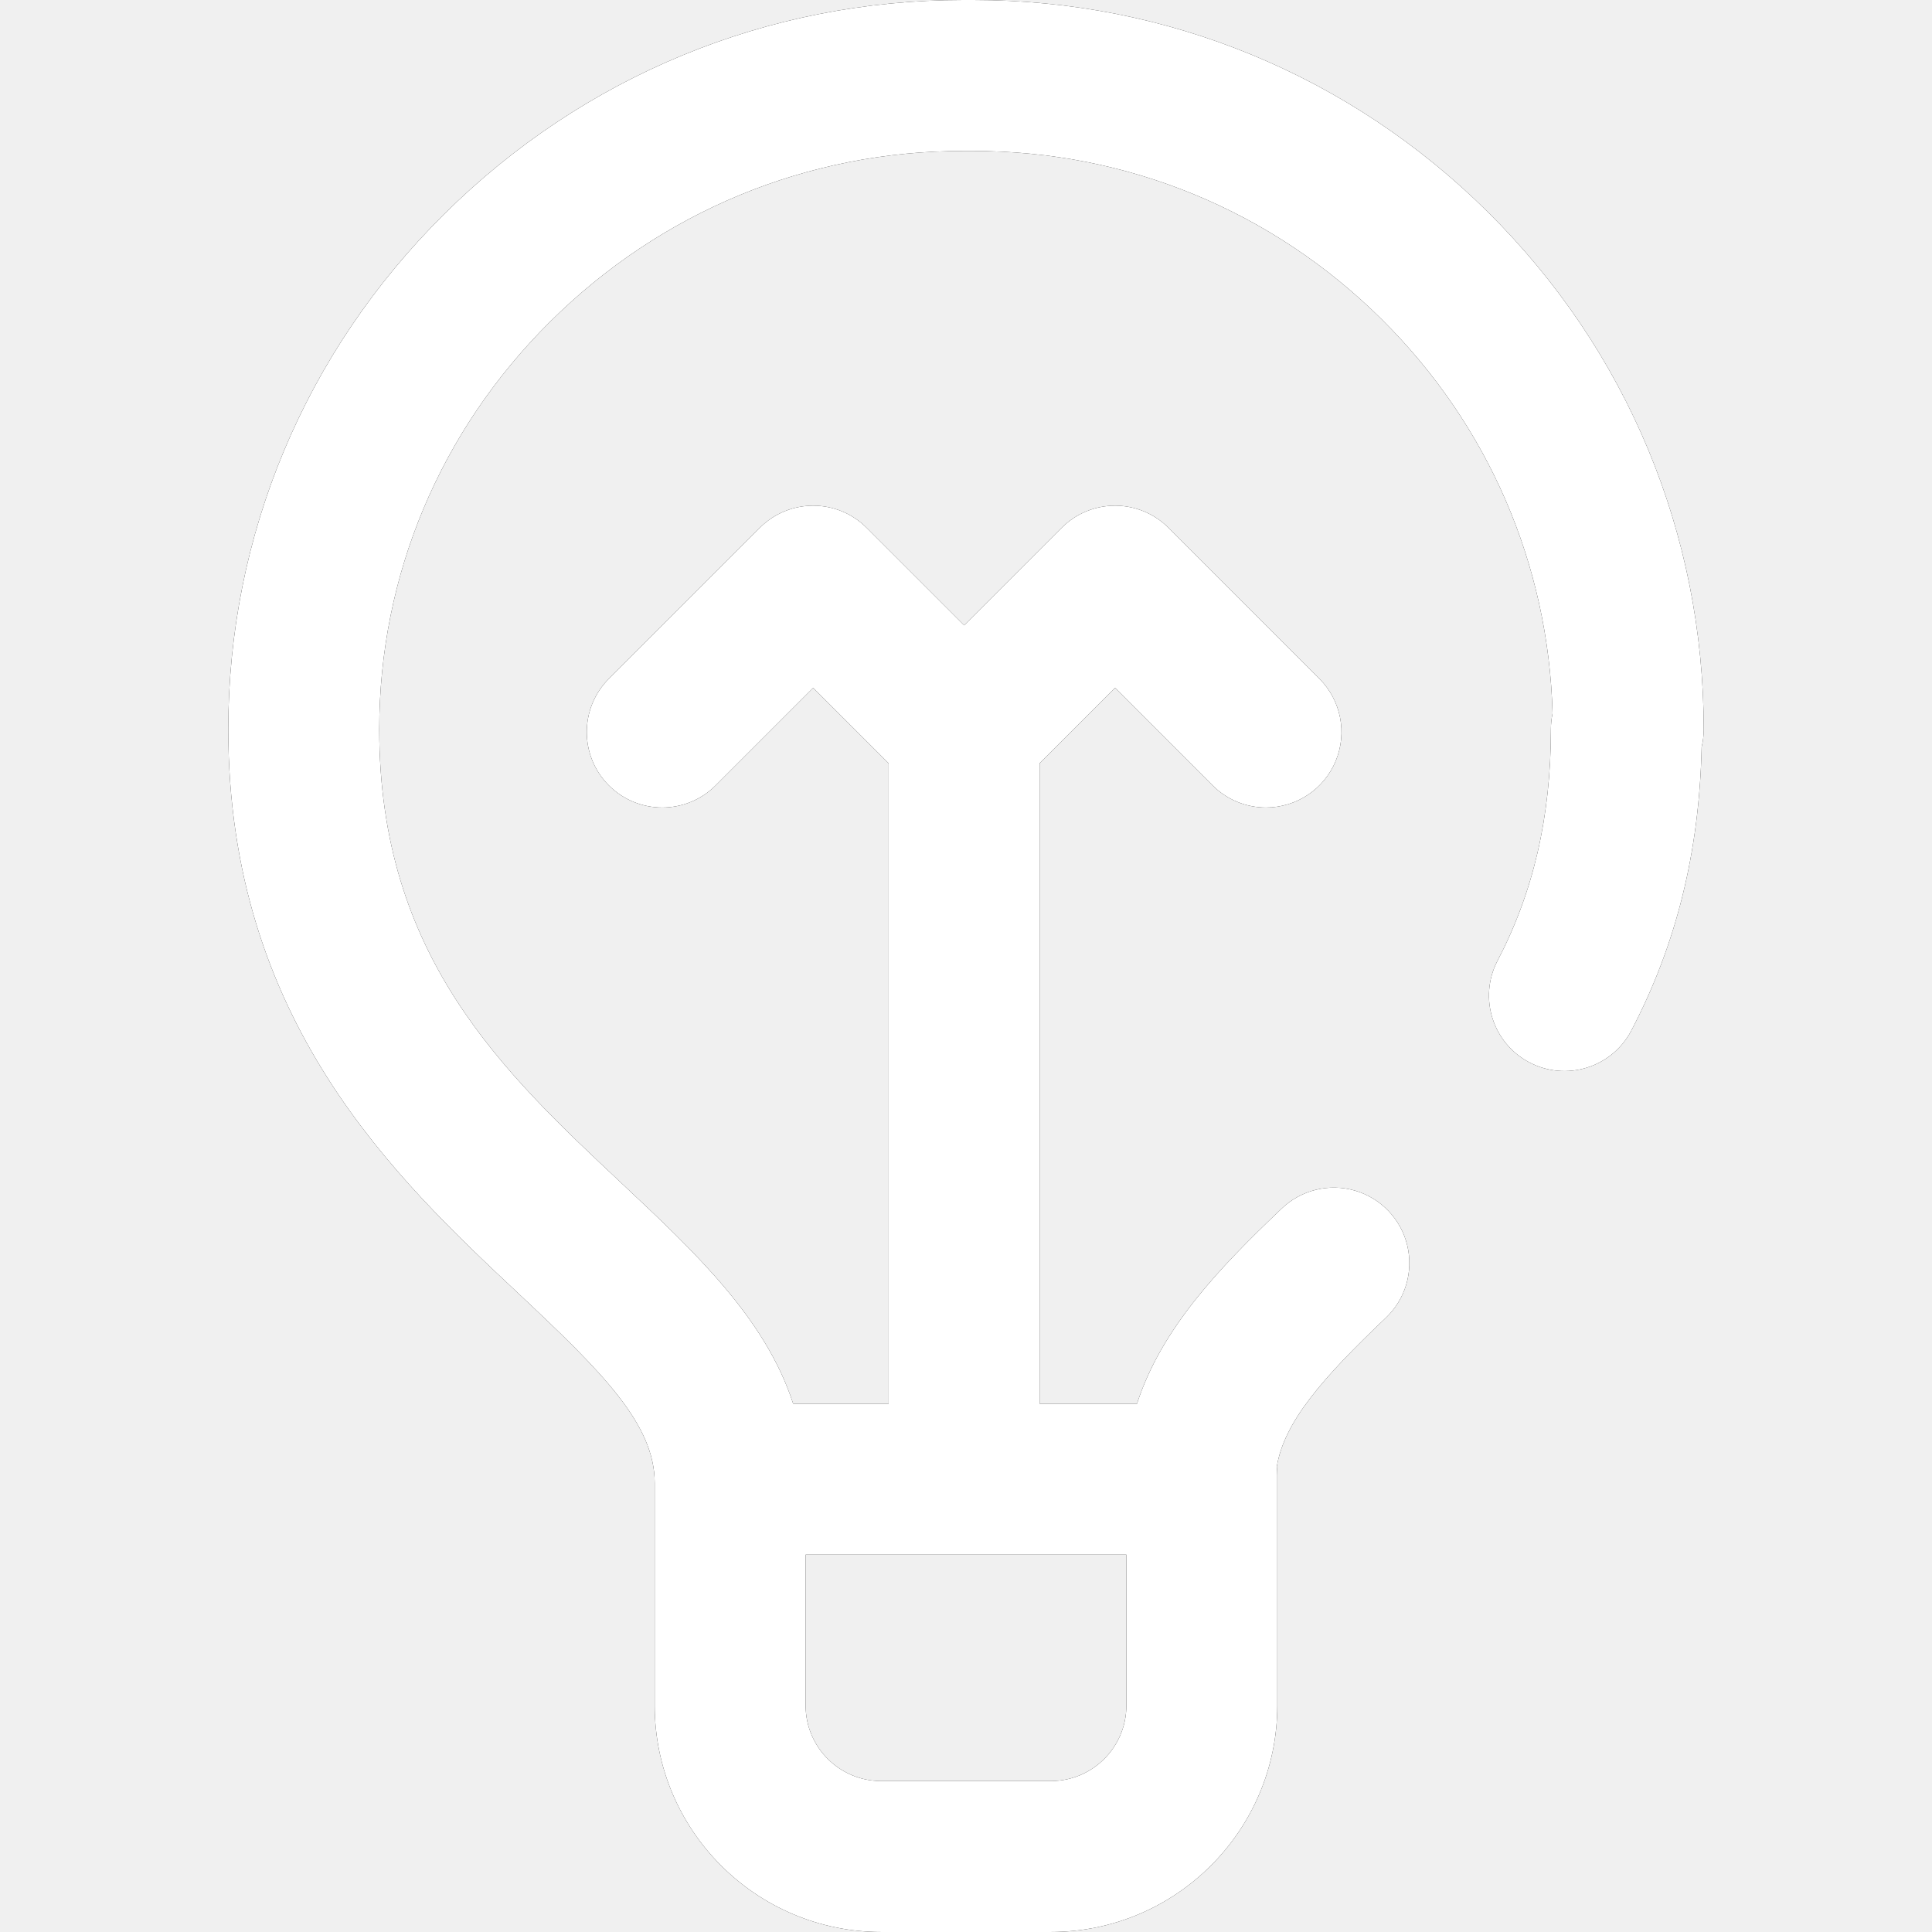
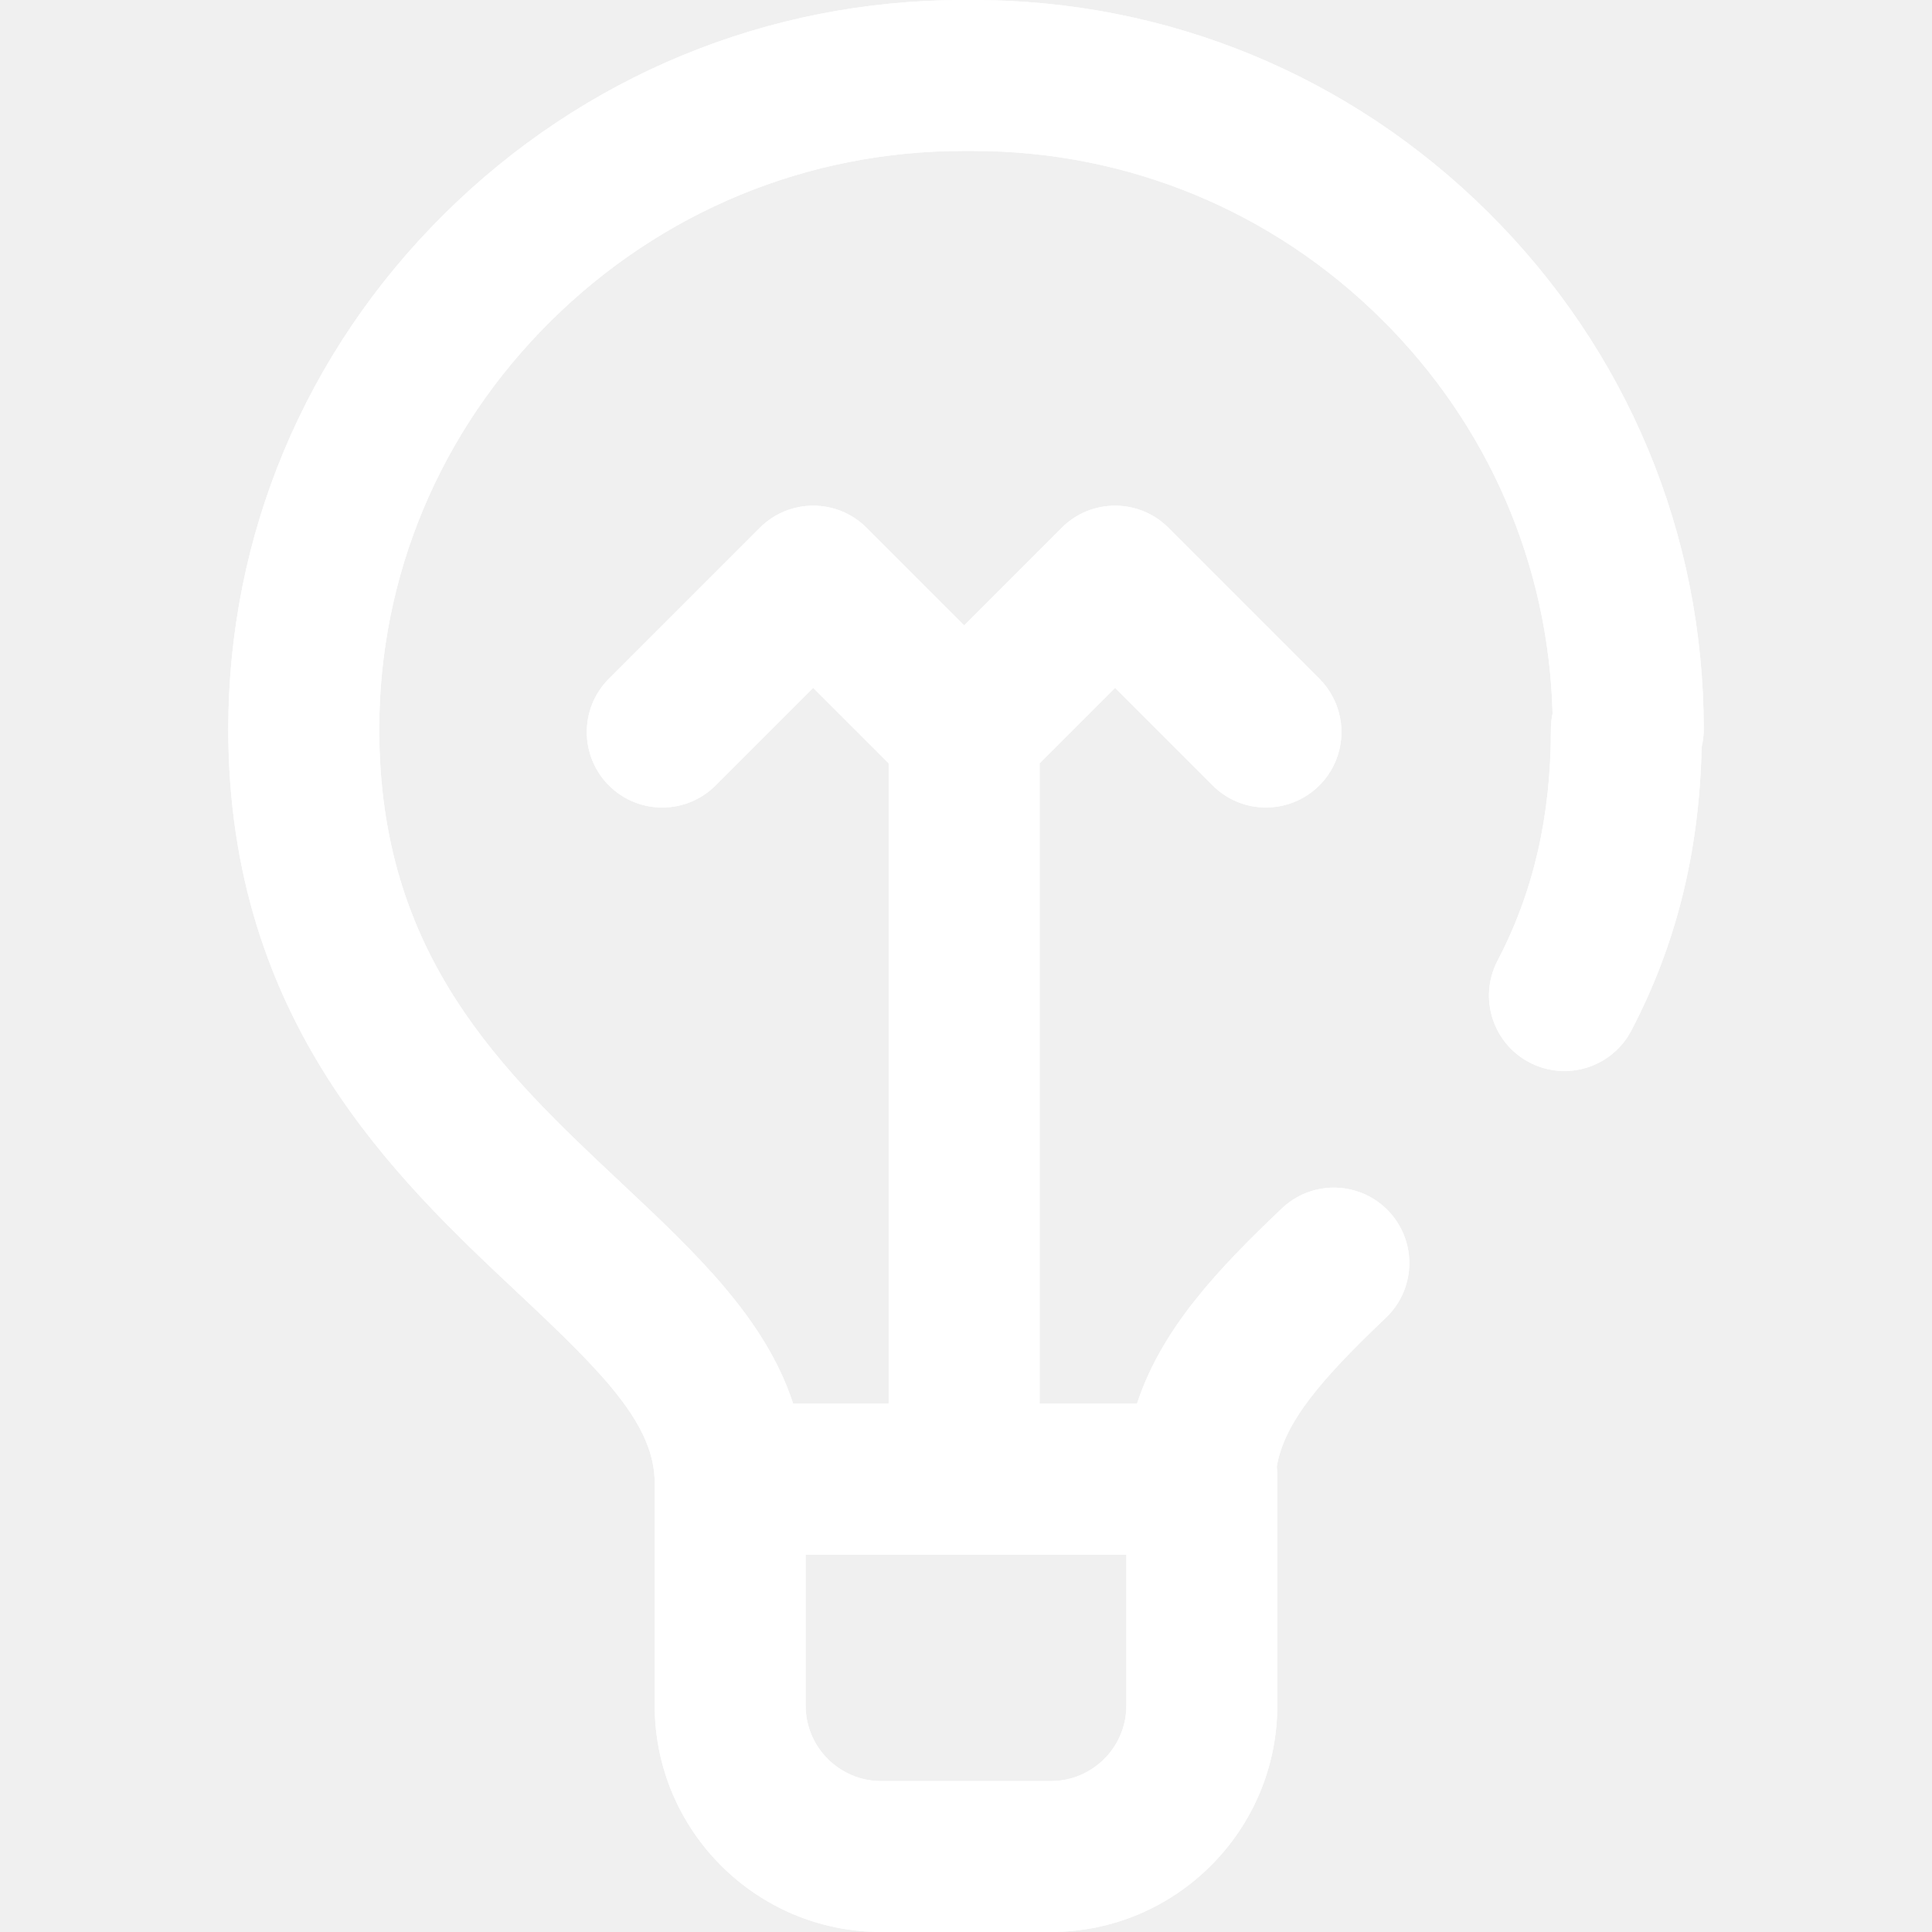
<svg xmlns="http://www.w3.org/2000/svg" xmlns:xlink="http://www.w3.org/1999/xlink" width="100" height="100" viewBox="0 0 100 100">
  <defs>
    <path id="a" d="M77.028 10.99C69.88 3.896 60.425 0 50.372 0h-.519C39.728 0 30.19 3.936 22.973 11.1c-7.194 7.142-11.157 16.605-11.157 26.648 0 15.107 8.673 23.247 15.006 29.19 4.38 4.11 7.065 6.784 7.065 9.82V88.28c0 6.462 5.257 11.719 11.718 11.719h8.79c6.461 0 11.718-5.257 11.718-11.719V76.367c0-.155-.009-.308-.026-.459.385-2.303 2.333-4.549 5.623-7.679a3.906 3.906 0 1 0-5.384-5.66c-3.227 3.069-6.205 6.183-7.476 10.087H53.81V39.51l3.906-3.907 5.05 5.05a3.894 3.894 0 0 0 2.762 1.145 3.906 3.906 0 0 0 2.762-6.668l-7.812-7.813a3.906 3.906 0 0 0-5.524 0l-5.05 5.05-5.051-5.05a3.906 3.906 0 0 0-5.524 0l-7.813 7.813a3.906 3.906 0 1 0 5.524 5.524l5.05-5.05 3.907 3.906v33.147h-4.942c-1.438-4.426-5.08-7.843-8.885-11.415-6.165-5.785-12.54-11.768-12.54-23.494 0-7.944 3.142-15.439 8.849-21.103 5.743-5.7 13.326-8.831 21.376-8.831a29.962 29.962 0 0 1 .288 0h.228c7.978 0 15.482 3.092 21.154 8.722 5.51 5.469 8.629 12.683 8.836 20.39-.057.266-.086.54-.086.823 0 4.518-.908 8.443-2.775 12a3.906 3.906 0 0 0 6.917 3.63c2.34-4.455 3.54-9.278 3.66-14.715.07-.294.108-.6.108-.915 0-10.114-3.962-19.617-11.156-26.758zM41.699 80.469h16.602v7.812a3.91 3.91 0 0 1-3.906 3.906h-8.79a3.91 3.91 0 0 1-3.906-3.906V80.47z" />
  </defs>
  <g fill="none" fill-rule="evenodd">
    <mask id="b" fill="#fff">
      <use xlink:href="#a" />
    </mask>
-     <use fill="#000" fill-rule="nonzero" xlink:href="#a" />
+     <use fill="#FFF" fill-rule="nonzero" xlink:href="#a" />
    <g fill="#FFF" fill-rule="nonzero" mask="url(#b)">
      <path d="M0 0h100v100H0z" />
    </g>
  </g>
</svg>
